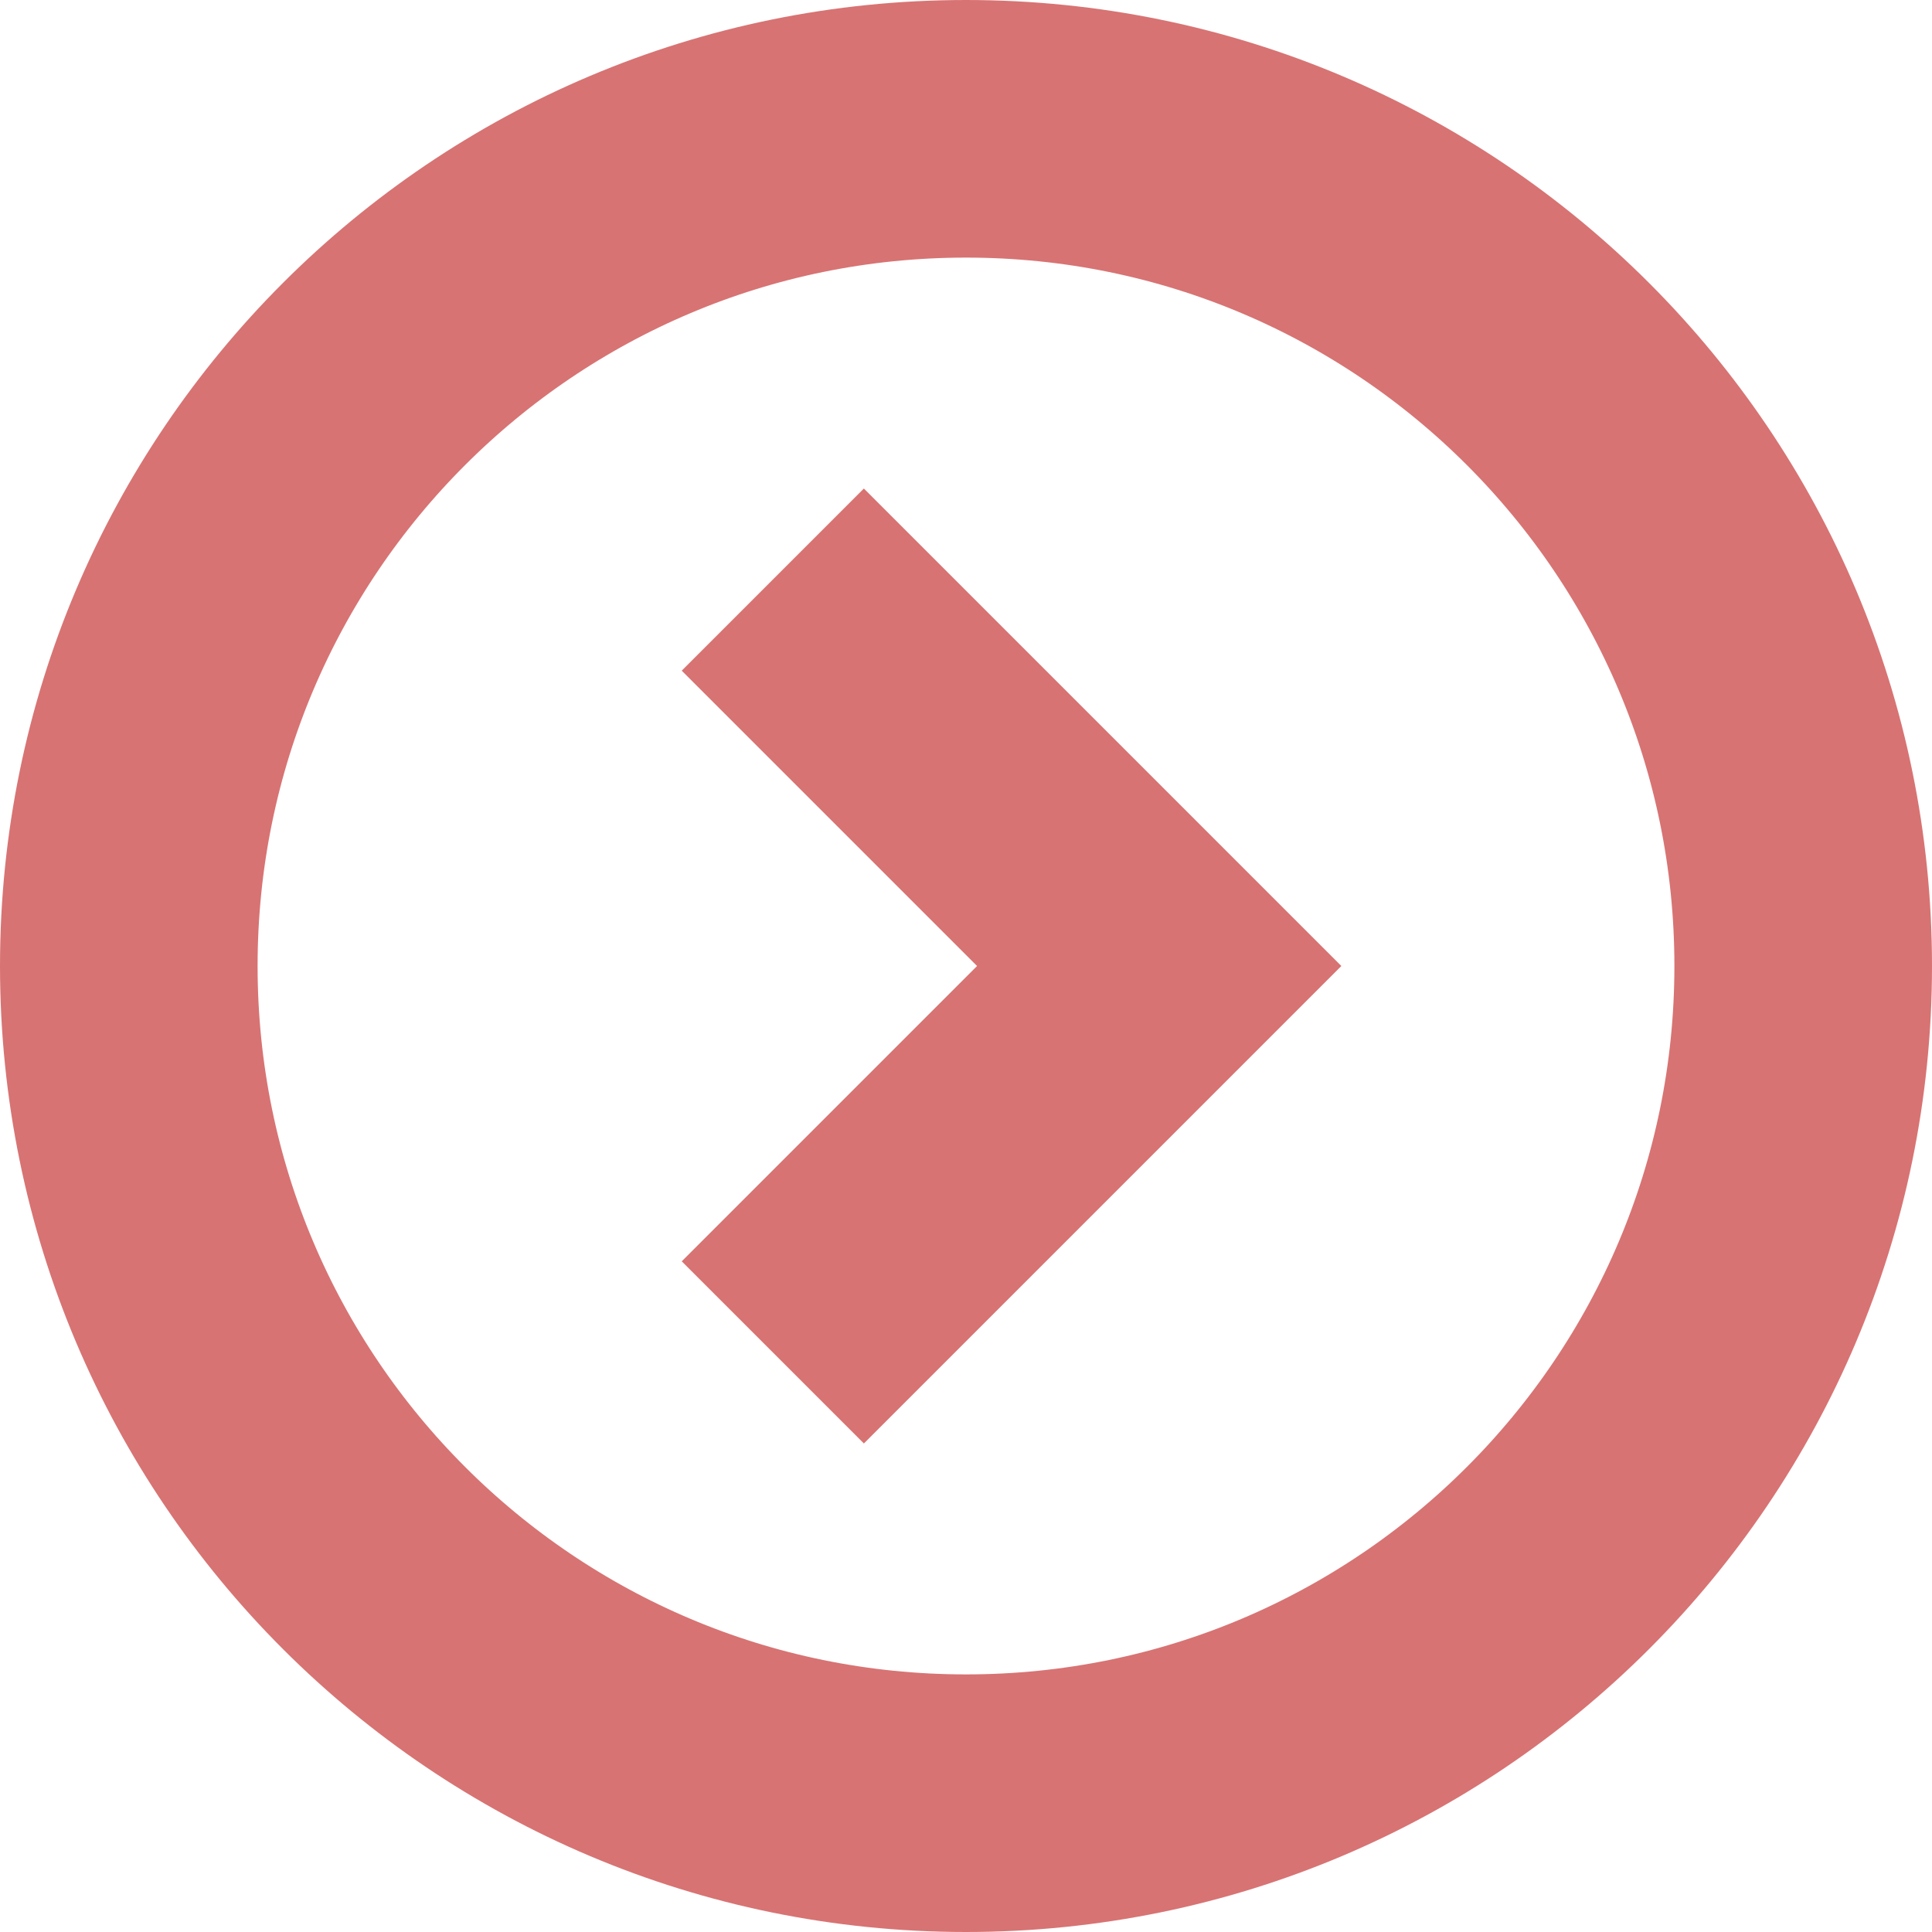
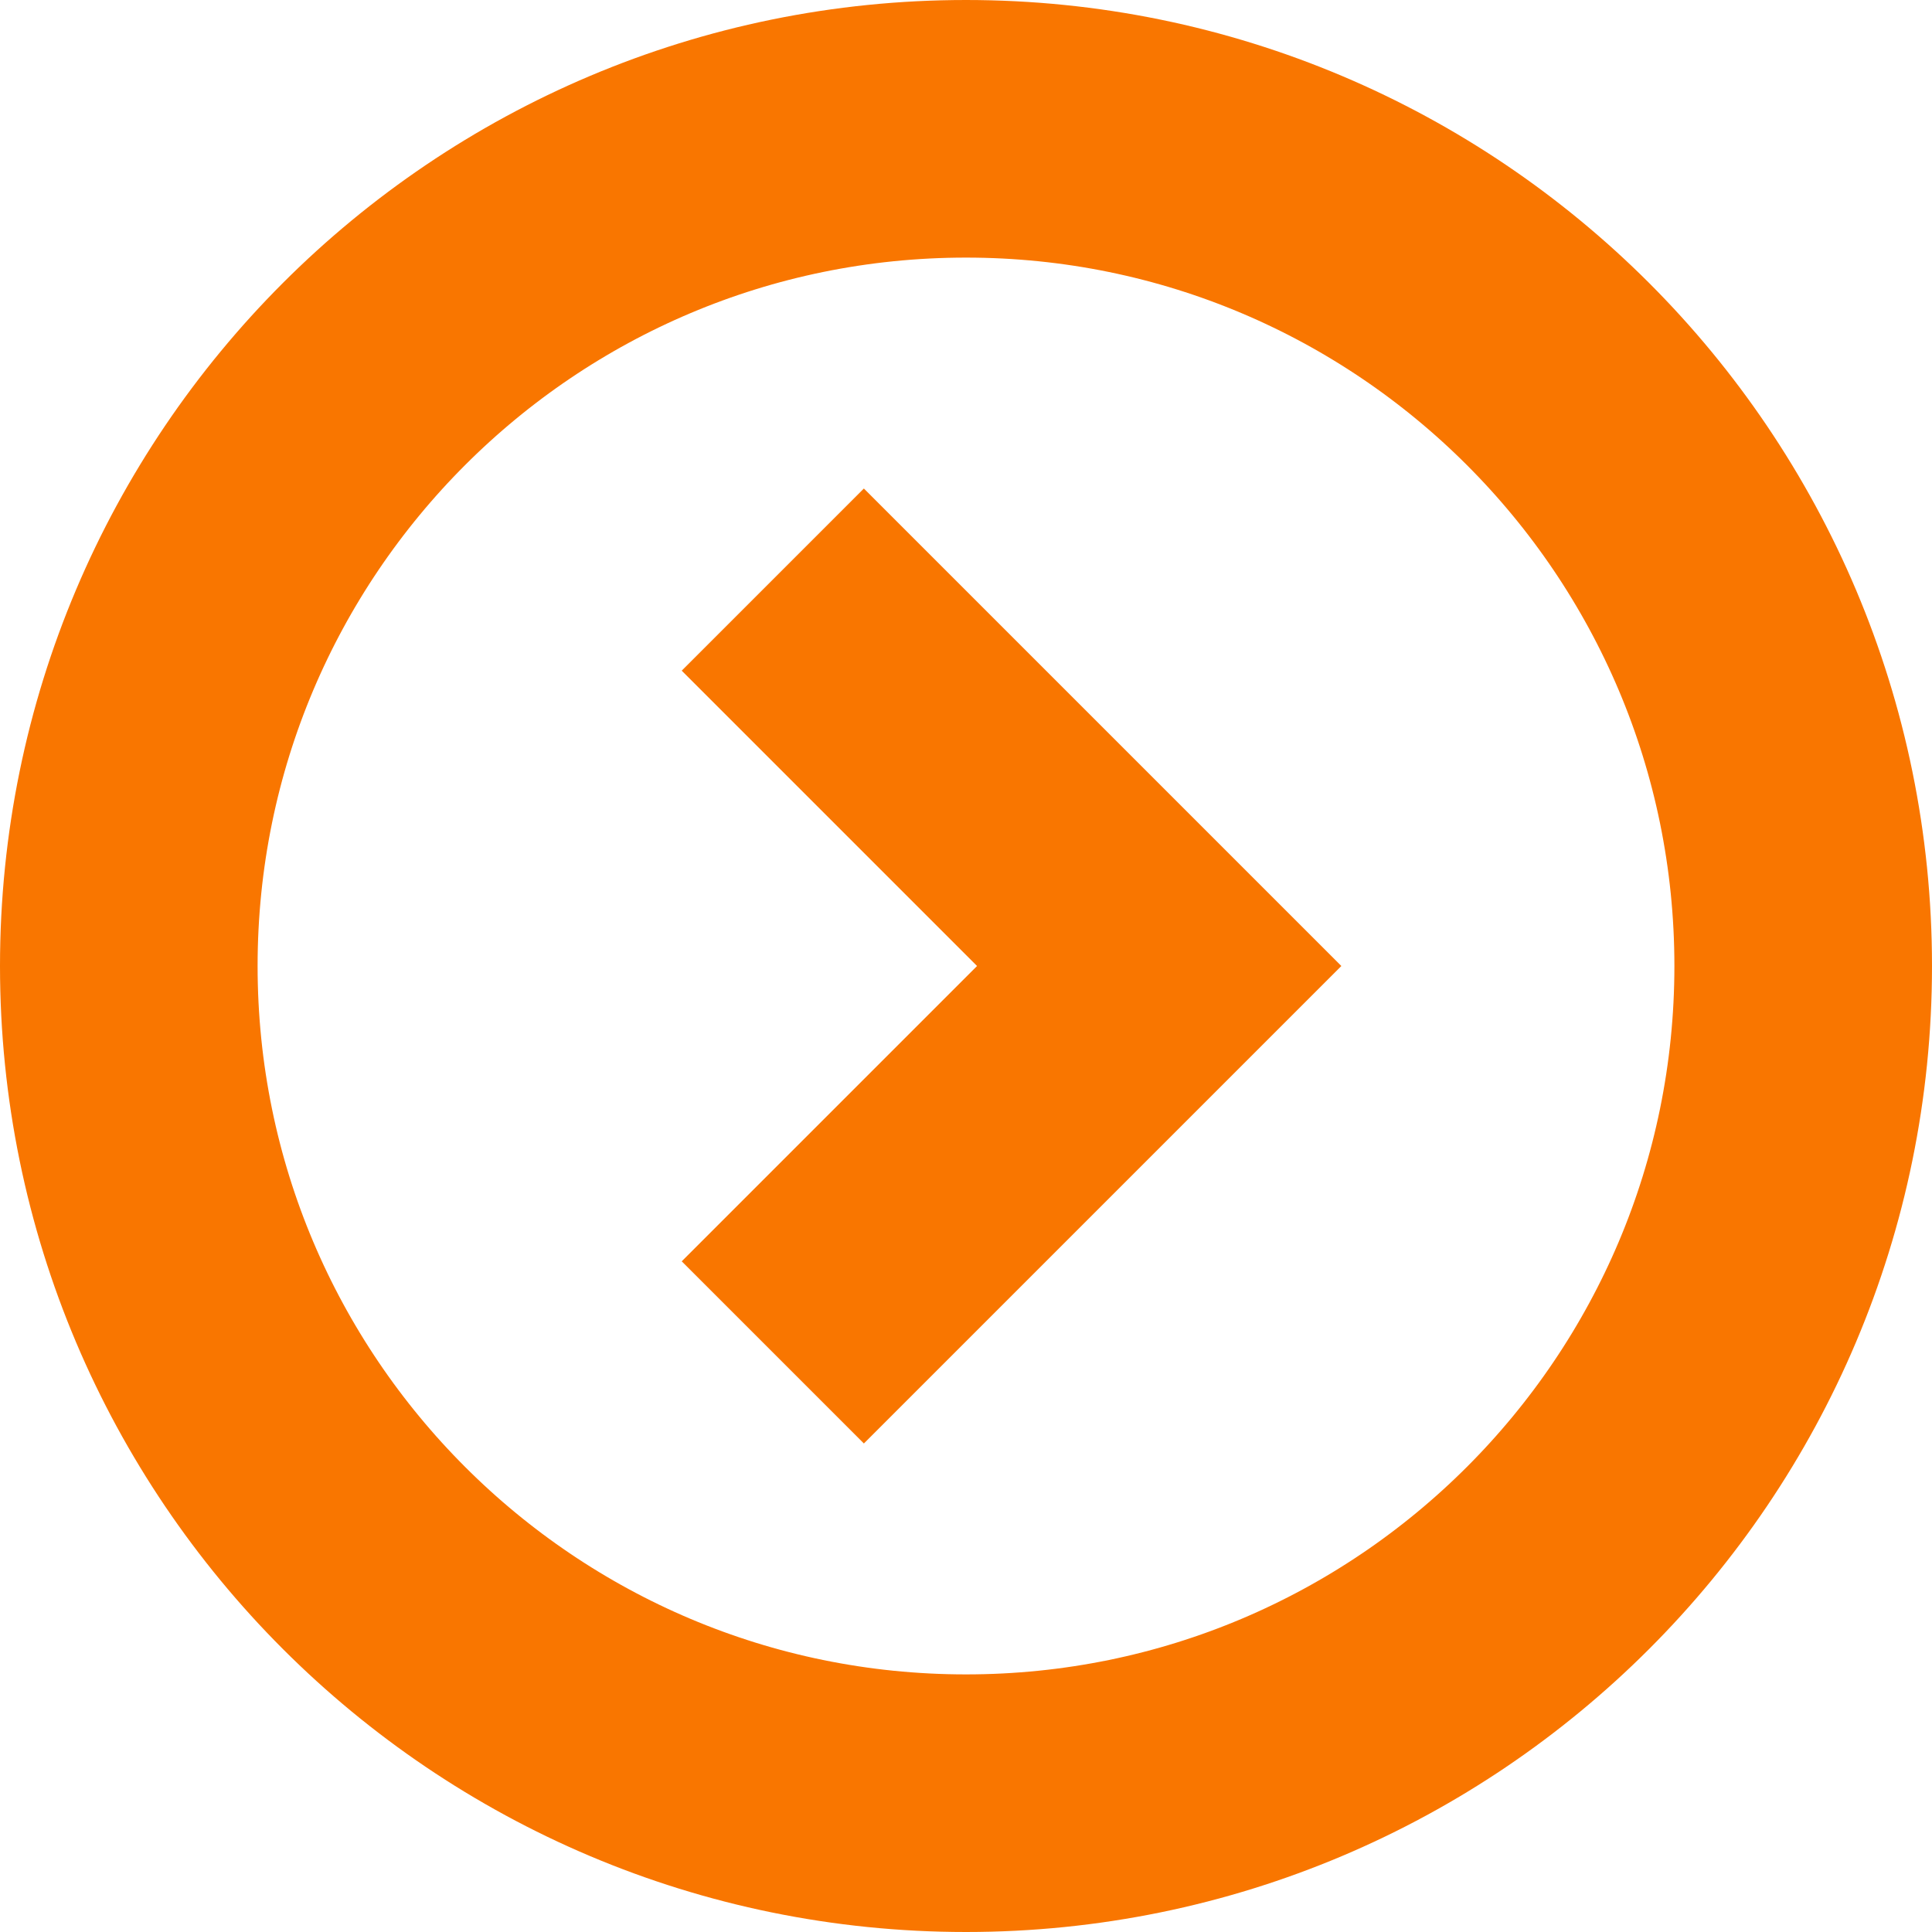
<svg xmlns="http://www.w3.org/2000/svg" width="15" height="15" viewBox="0 0 15 15" fill="none">
-   <circle cx="7.5" cy="7.5" r="6.5" stroke="#D87373" stroke-width="2" />
-   <path d="M6 4.5L9 7.5L6 10.5" stroke="#D87373" stroke-width="2" />
+   <circle cx="7.5" cy="7.5" r="6.5" stroke="#F97600" stroke-width="2" />
+   <path d="M6 4.5L9 7.5L6 10.5" stroke="#F97600" stroke-width="2" />
</svg>
